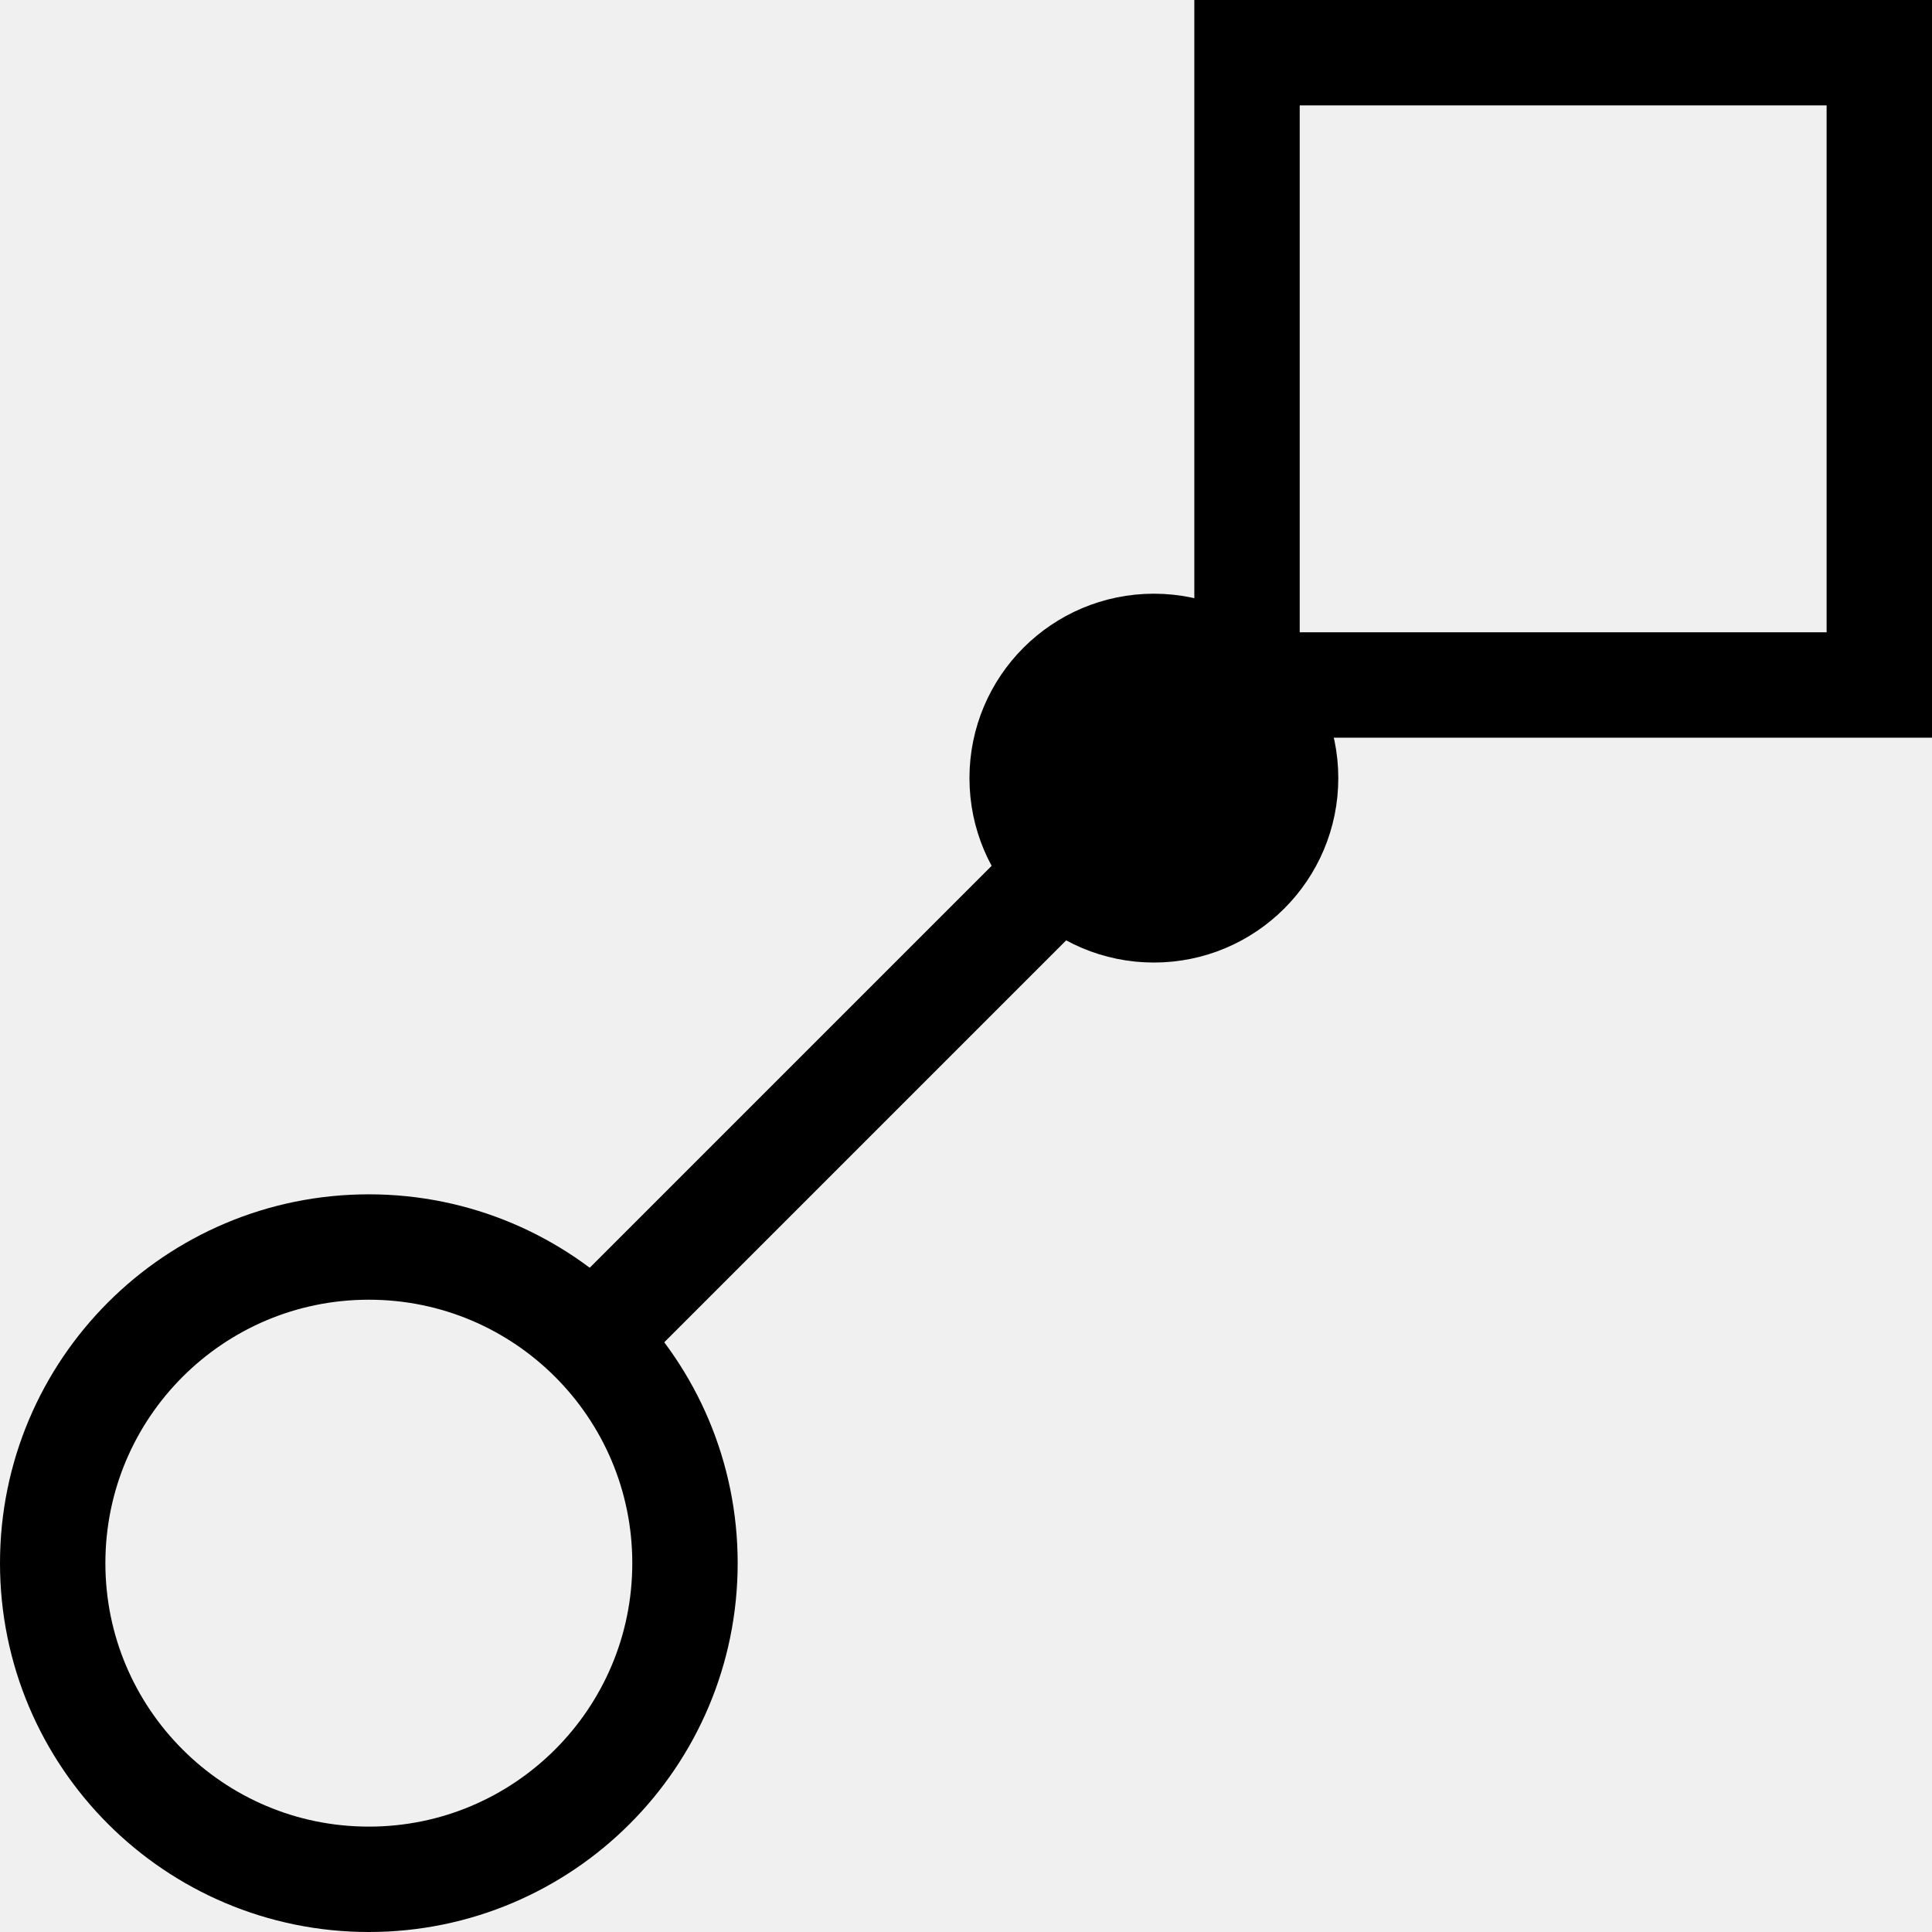
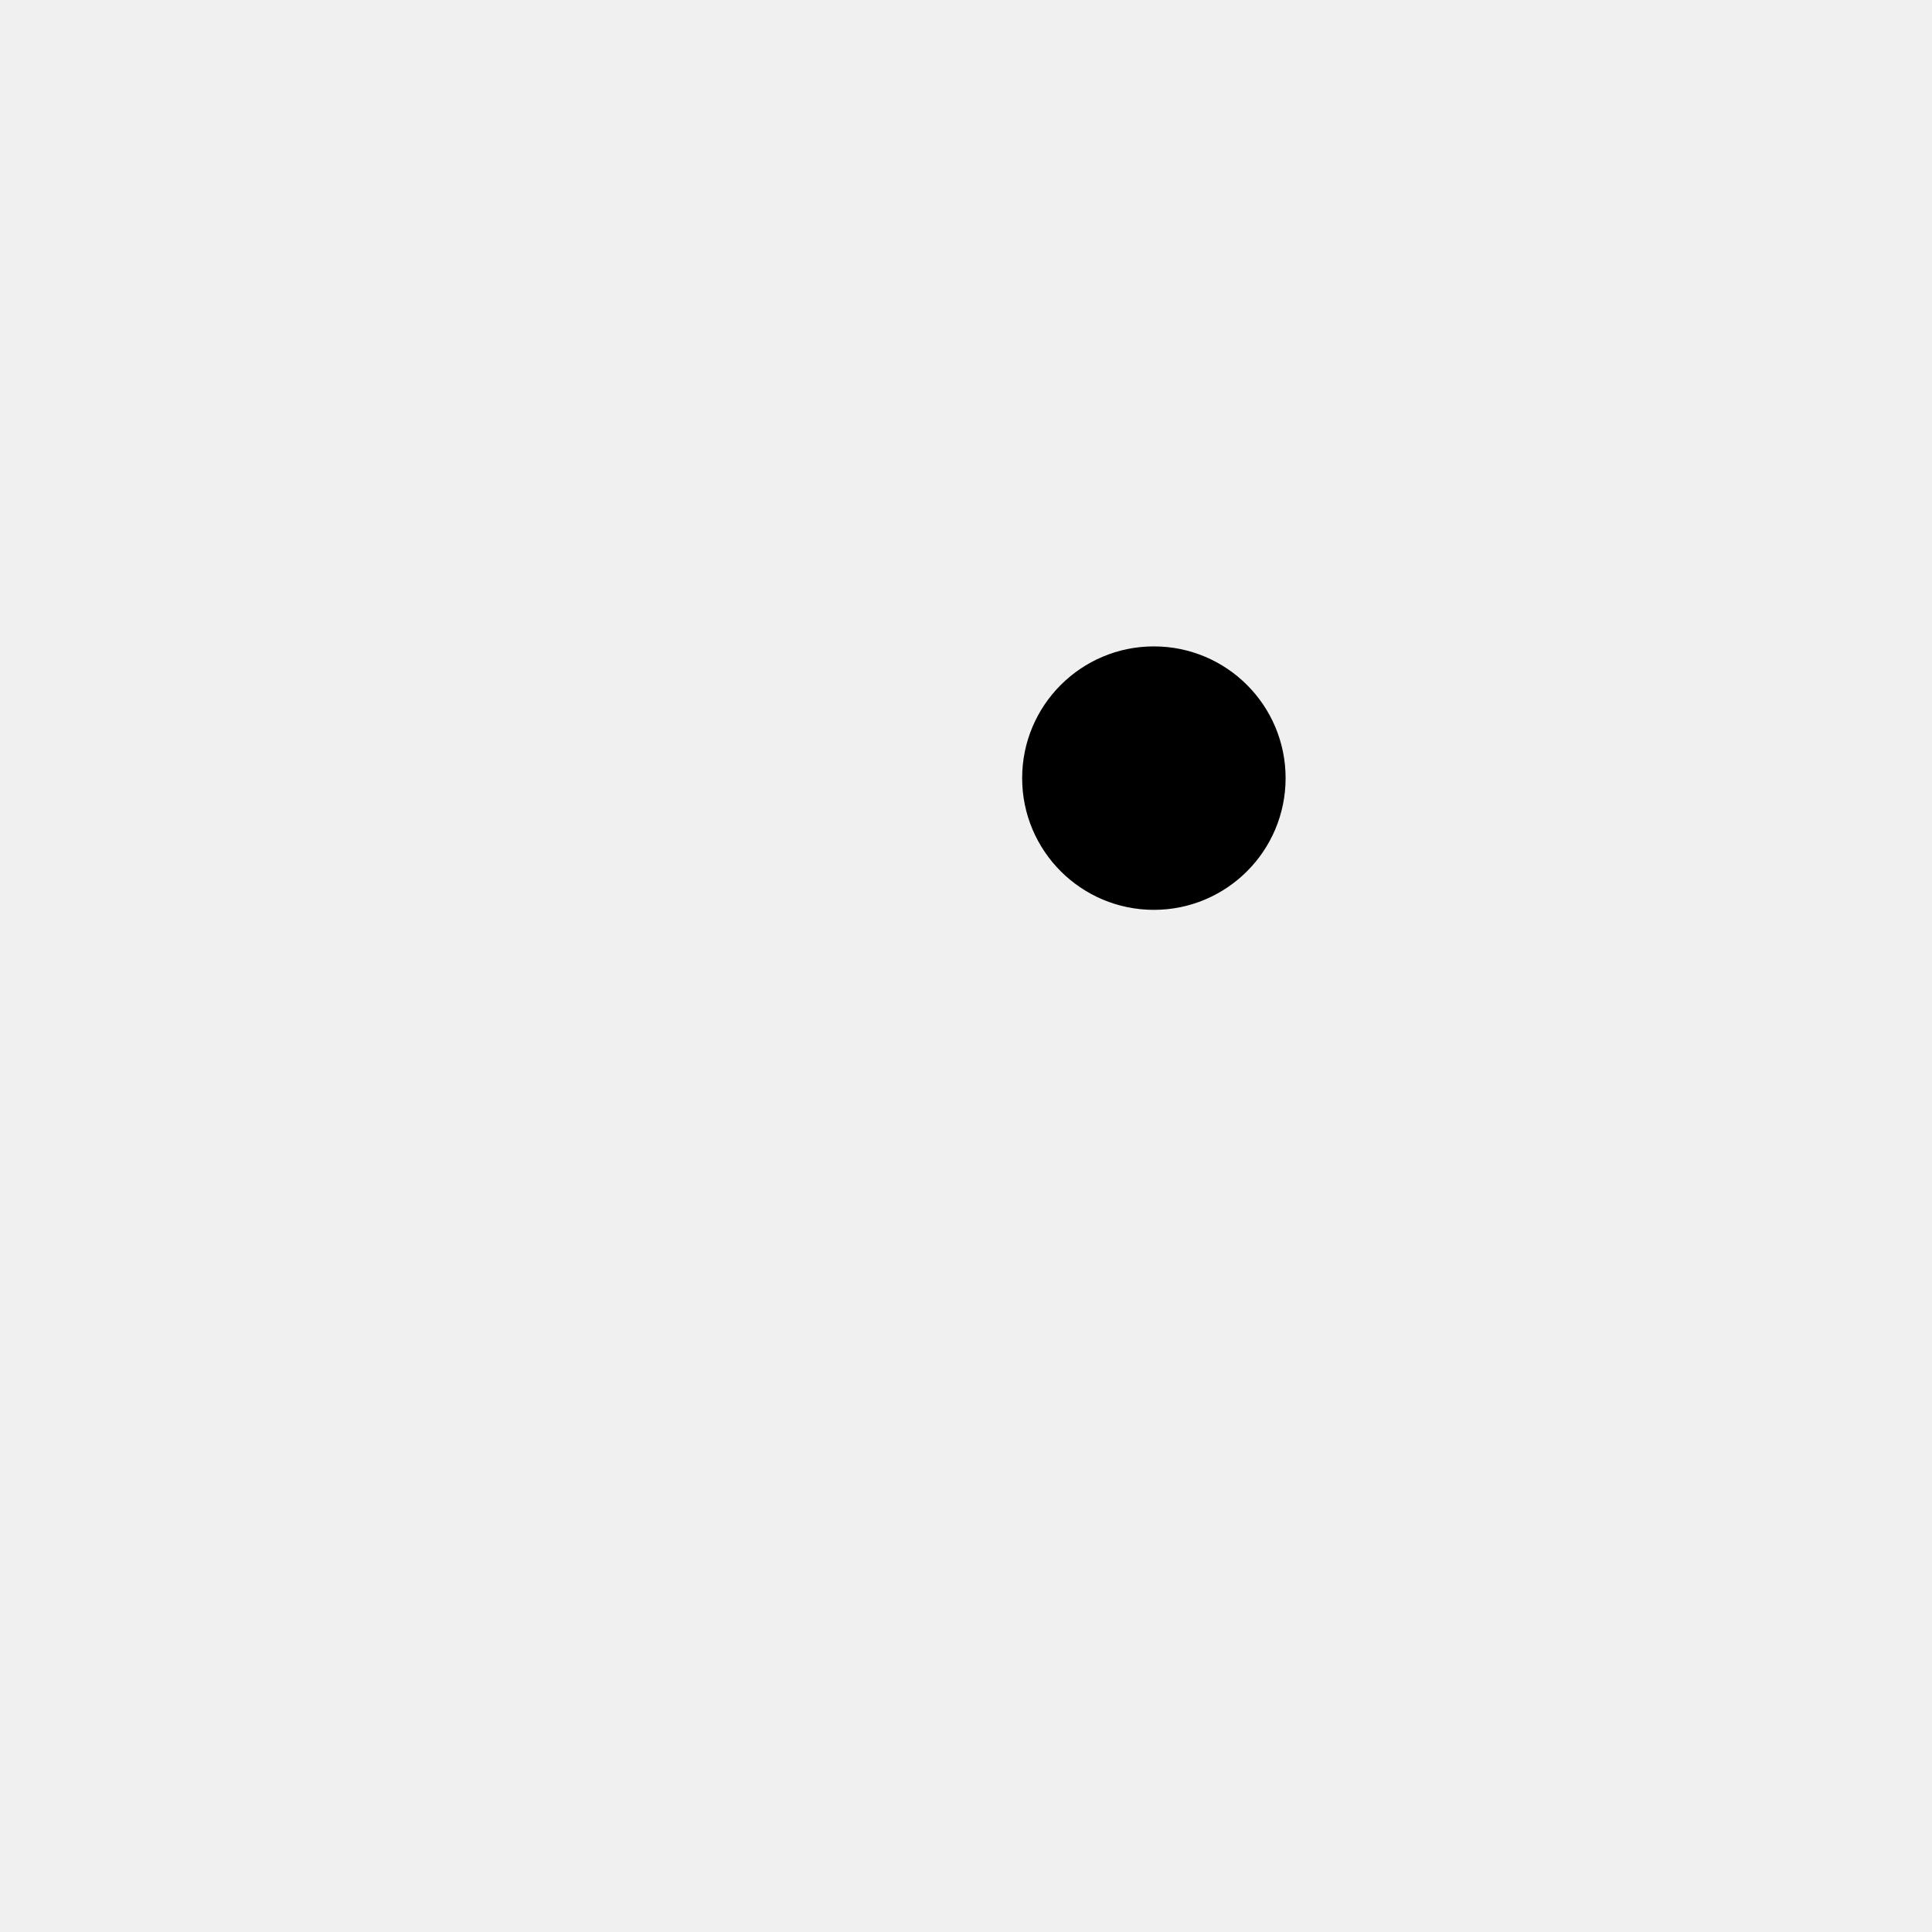
- <svg xmlns="http://www.w3.org/2000/svg" version="1.1" x="0px" y="0px" width="110px" height="110px" viewBox="0 0 110 110" style="enable-background:new 0 0 110 110;" xml:space="preserve">
- id="read_arc" style="width: 110px; height: 110px;"&gt;
- 
- 
- 	<rect x="71" y="3" width="36" height="36" fill="none" stroke="black" stroke-width="6" />
-   <text x="89" y="54" font-size="12" font-family="verdana" />
-   <text x="21" y="122" font-size="12" font-family="verdana" />
-   <polyline points="33.728,76.272 61.808,48.192" fill="none" stroke-width="4" stroke="white" />
-   <polyline points="33.728,76.272 71.808,38.192" fill="none" stroke-width="6" stroke="black" />
-   <circle cx="65.697" cy="44.303" r="7.5" fill="solid" stroke="black" stroke-width="6" />
-   <text x="56.102" y="69.707" font-size="12" font-family="verdana" />
-   <circle cx="21" cy="89" r="18" fill="none" stroke="black" stroke-width="6" />
-   <text x="21" y="95" font-size="12" font-family="verdana" />
+ <svg xmlns="http://www.w3.org/2000/svg" x="0px" y="0px" width="110px" height="110px" viewBox="0 0 110 110">
+   <path fill="none" stroke-width="6" d="M71 3h36v36H71Z" />
+   <path fill="none" stroke-width="6" d="M33.728 76.272L71.808 38.192" />
+   <path fill="solid" stroke-width="6" d="M58.197 44.303a7.5 7.5 0 1 0 15 0a7.5 7.5 0 1 0 -15 0" />
+   <path fill="none" stroke-width="6" d="M3 89a18 18 0 1 0 36 0a18 18 0 1 0 -36 0" />
</svg>
